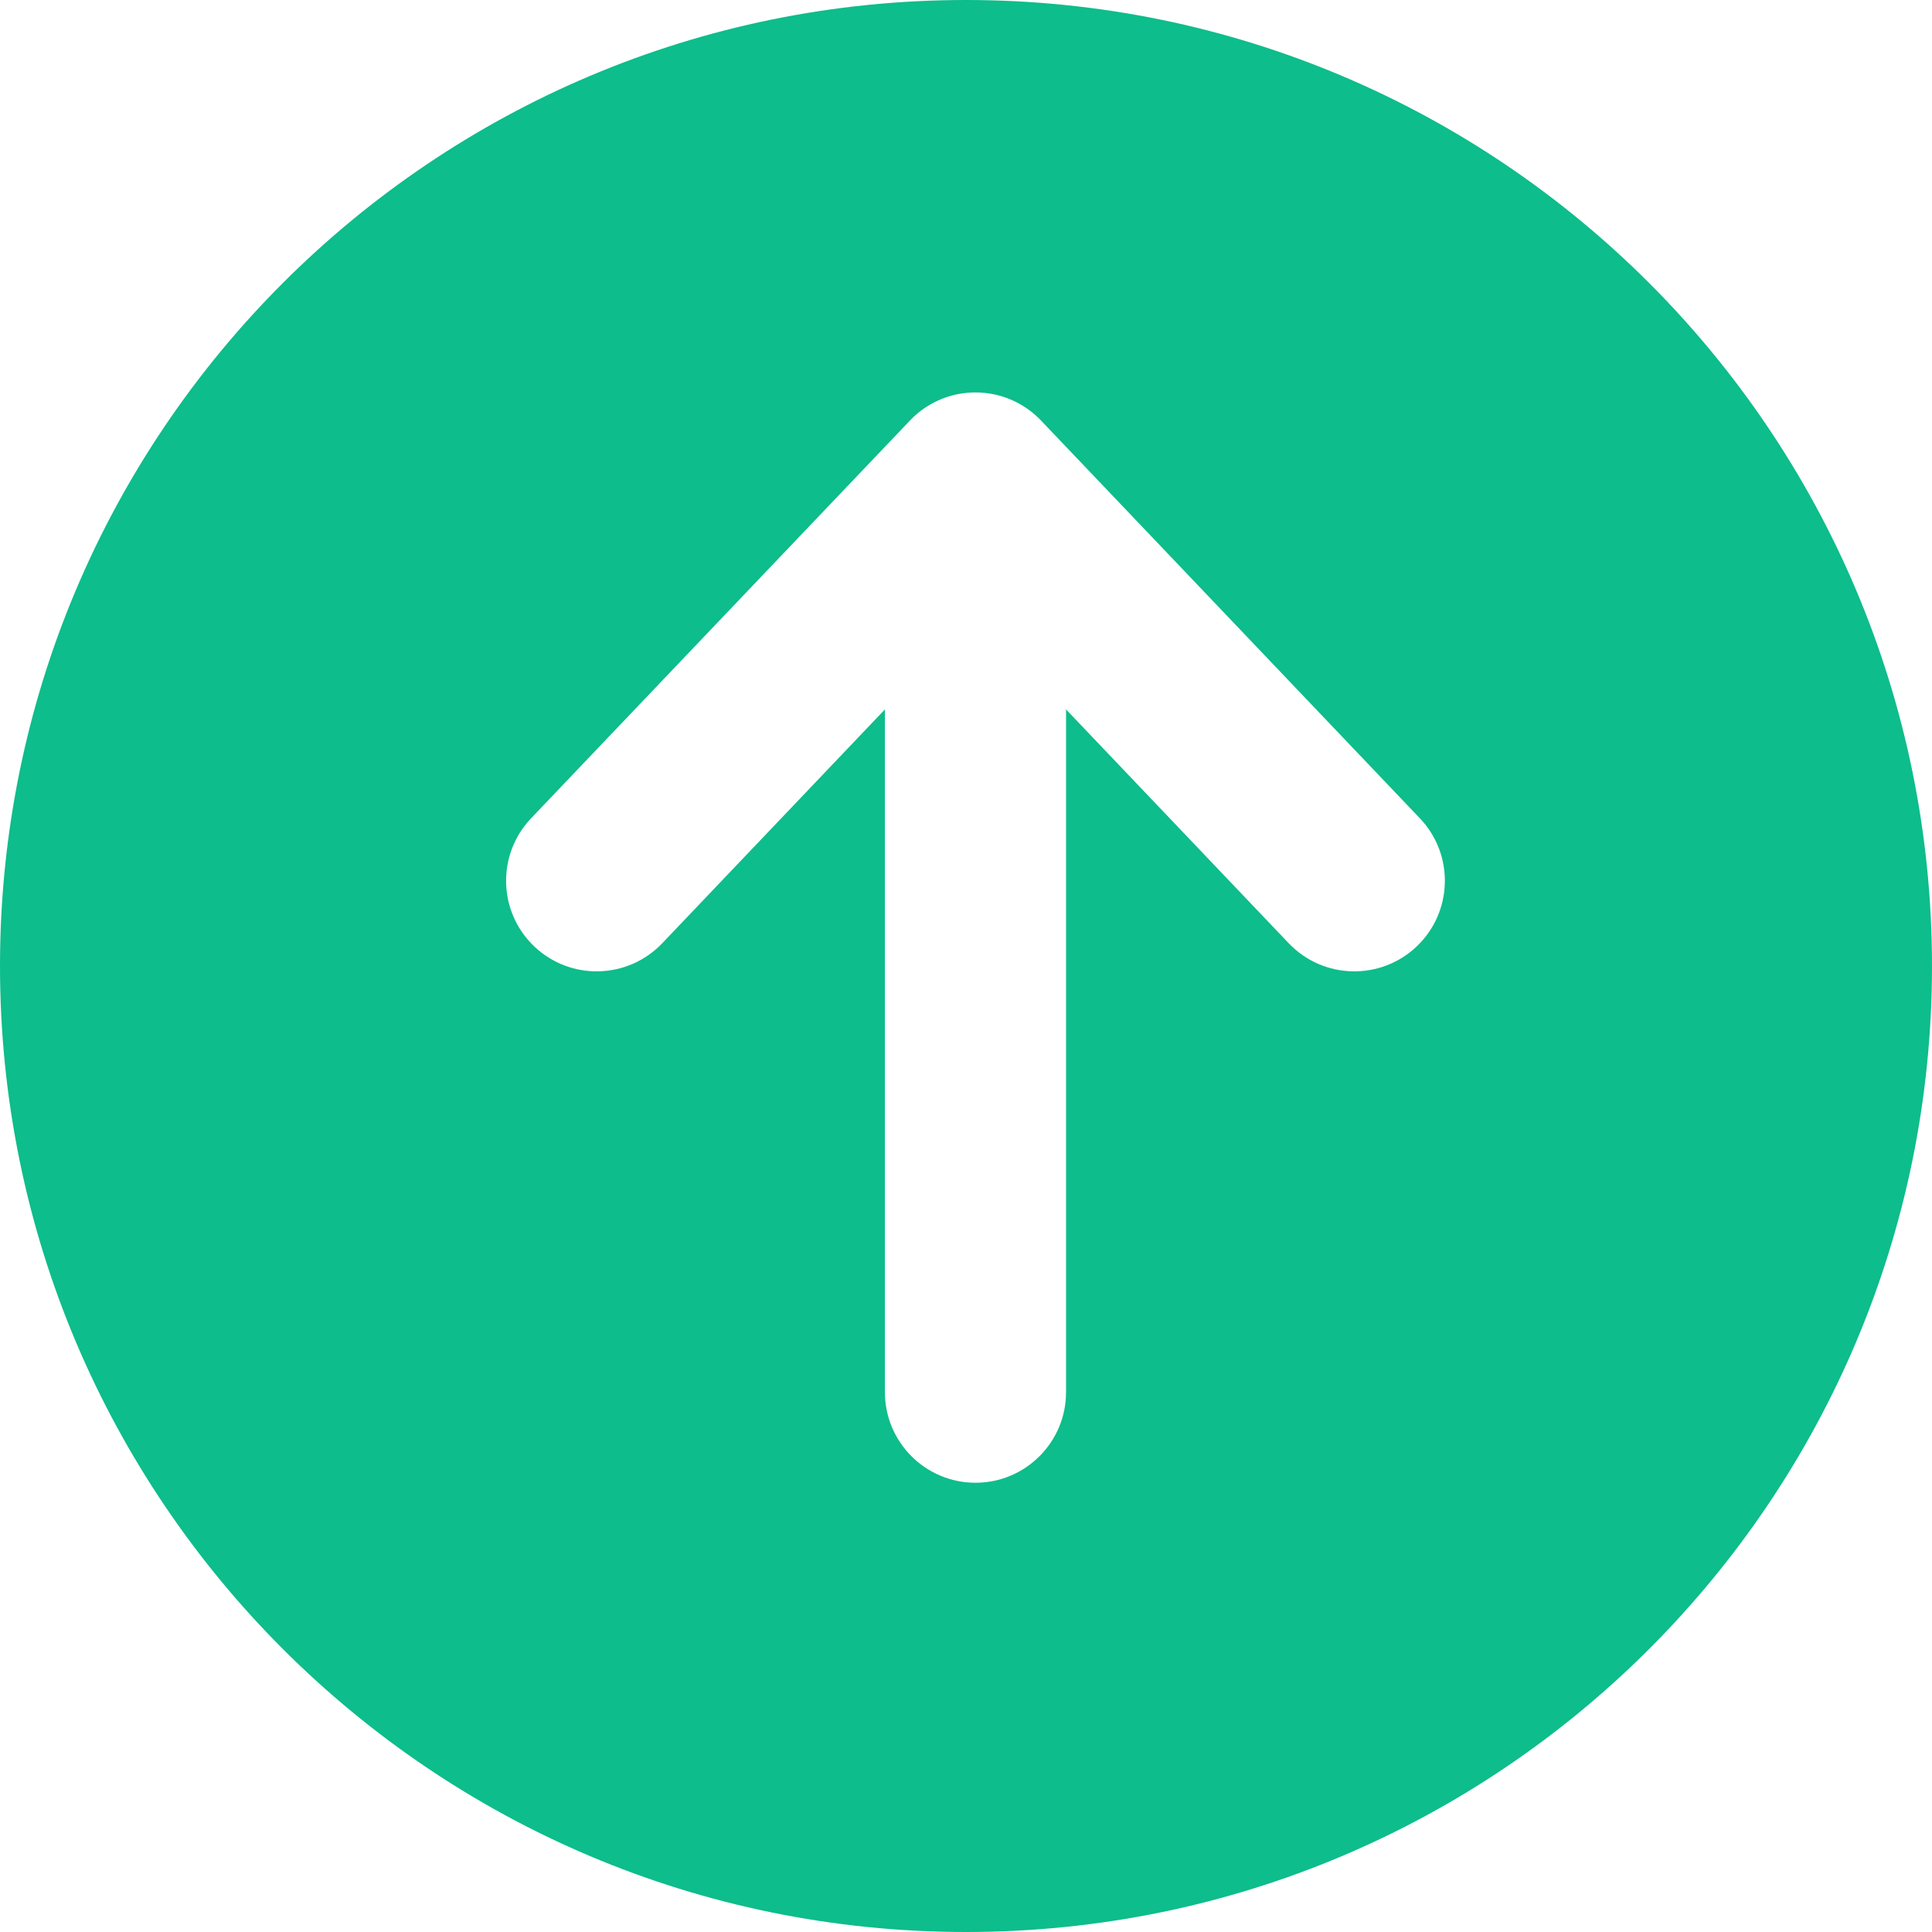
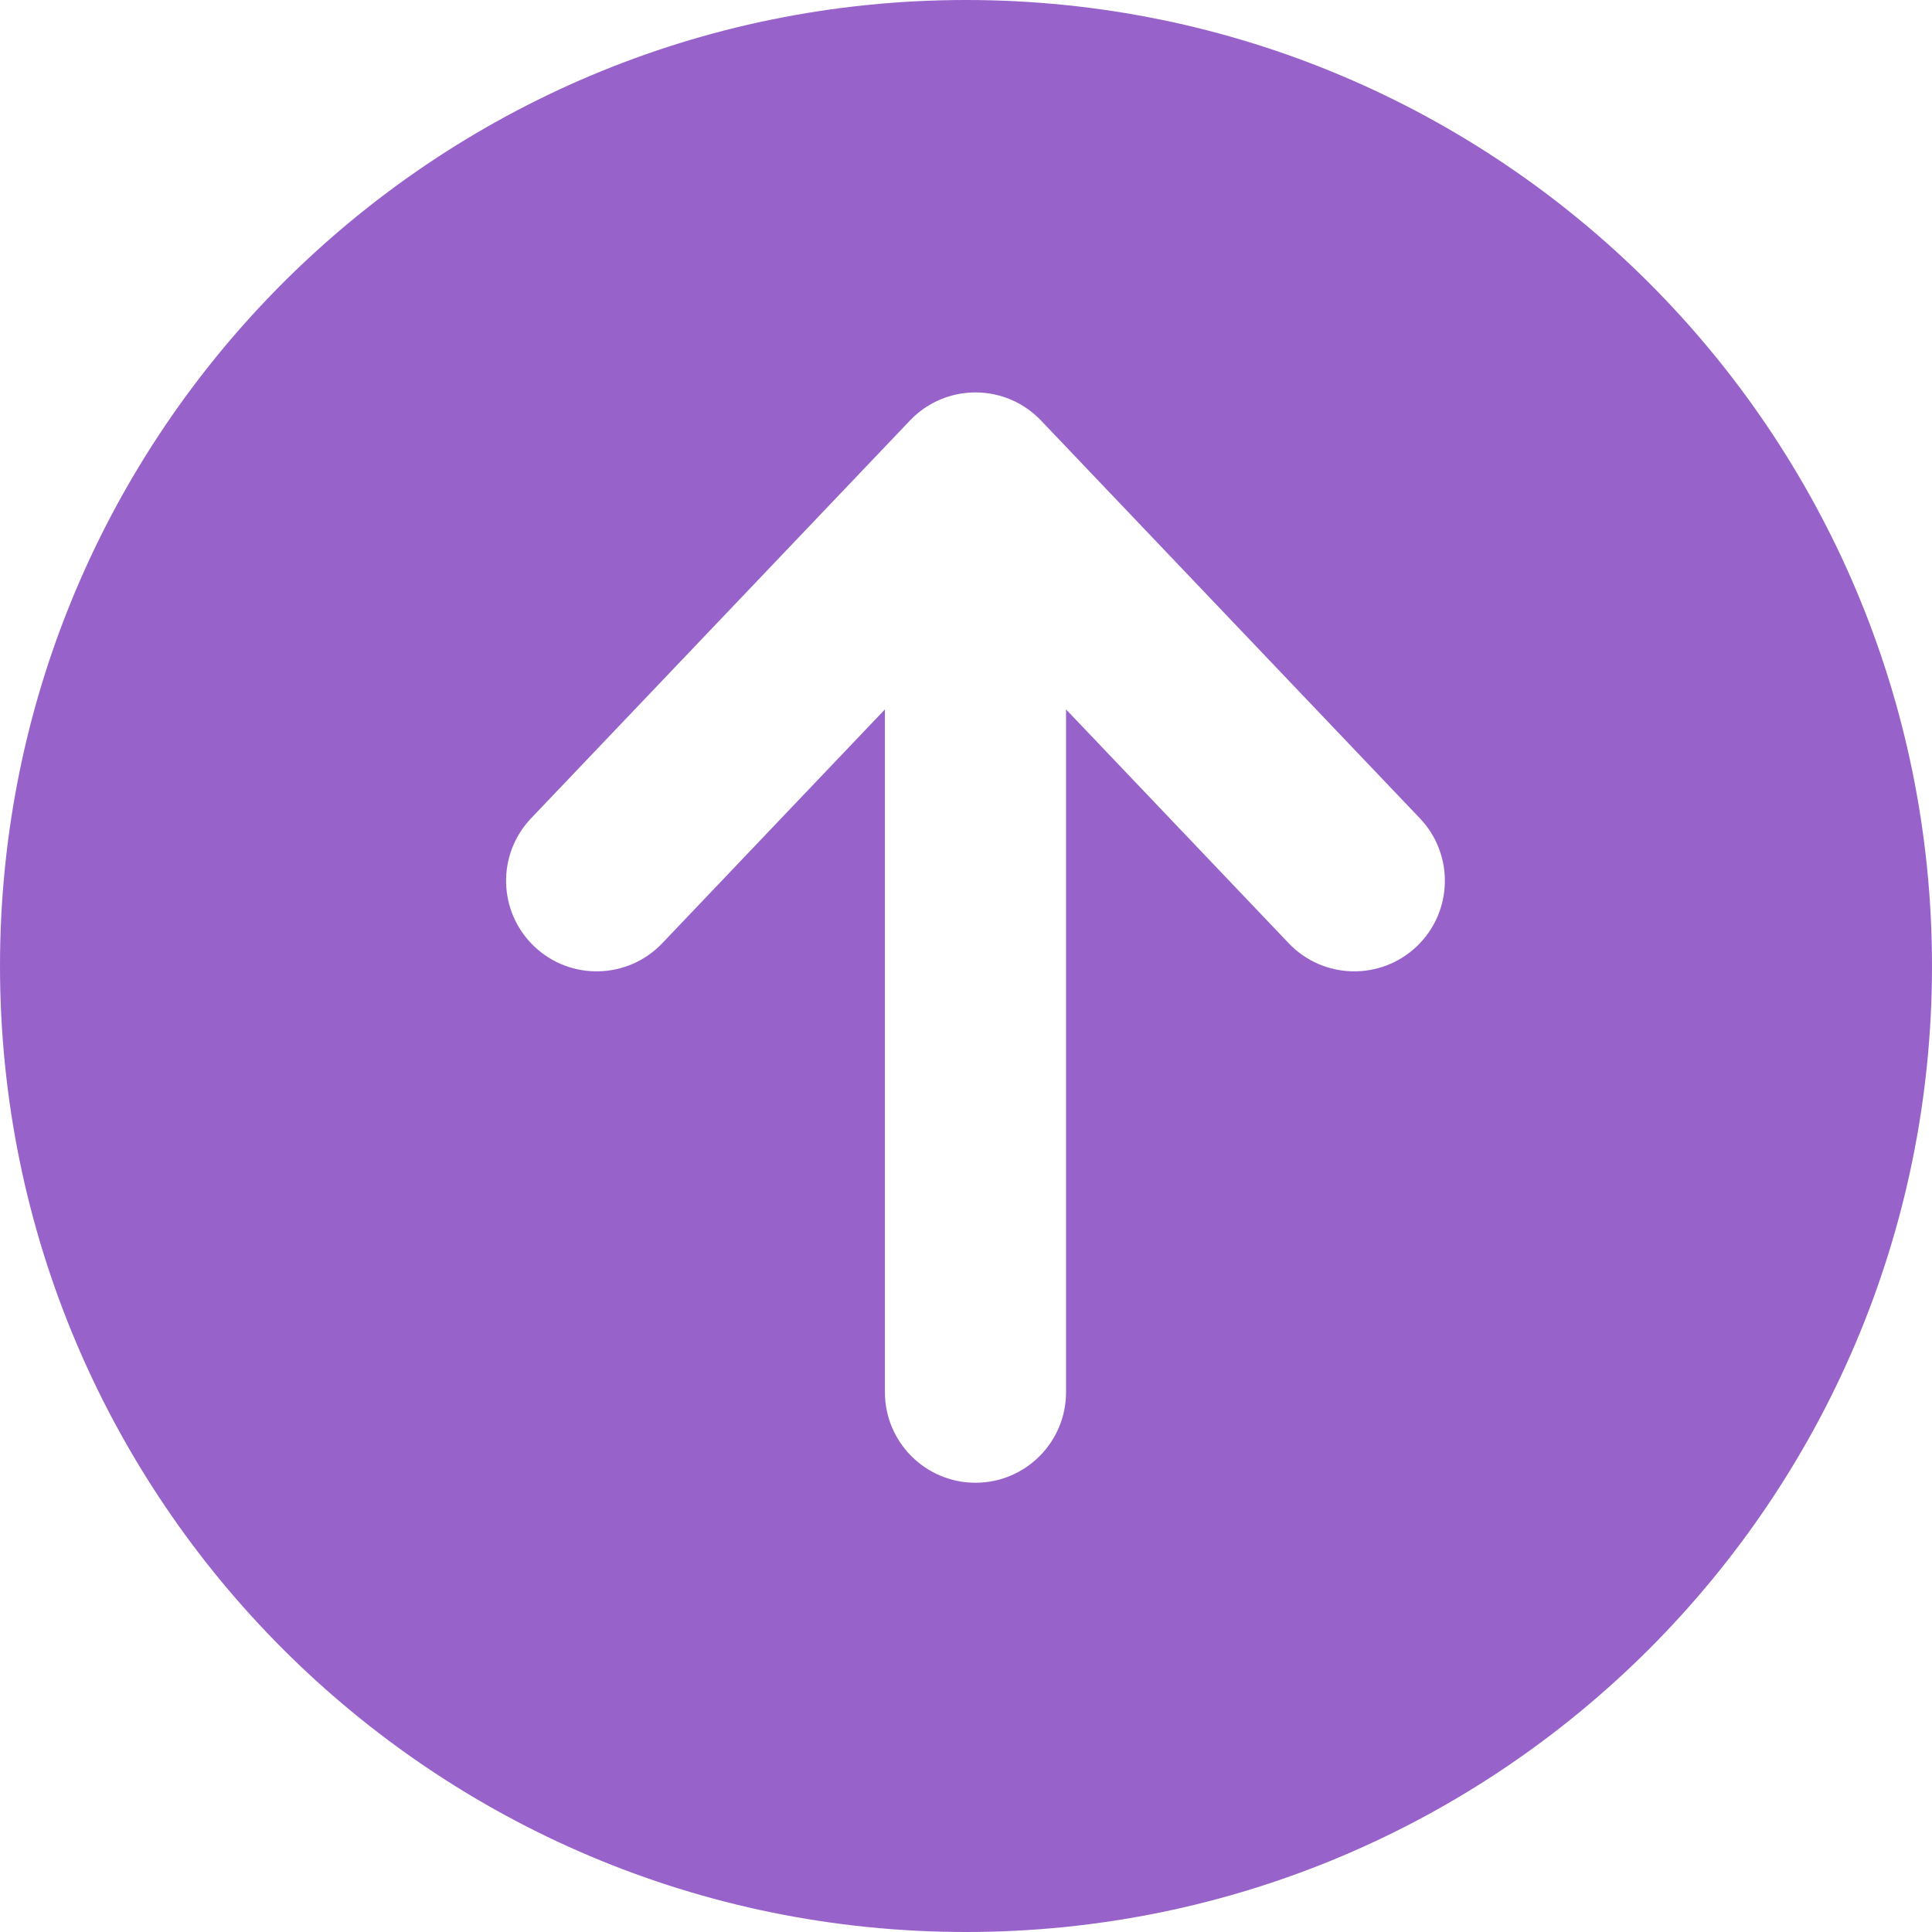
<svg xmlns="http://www.w3.org/2000/svg" width="32" height="32" viewBox="0 0 32 32" fill="none">
-   <path fill-rule="evenodd" clip-rule="evenodd" d="M16 0C7.163 0 0 7.163 0 16C0 24.837 7.163 32 16 32C24.837 32 32 24.837 32 16C32 7.163 24.837 0 16 0ZM17.251 6.974C16.977 6.682 16.588 6.5 16.157 6.5C15.793 6.5 15.459 6.63 15.2 6.845C15.155 6.883 15.111 6.923 15.071 6.966L8.796 13.554C8.225 14.154 8.248 15.103 8.848 15.675C9.448 16.246 10.397 16.223 10.969 15.623L14.657 11.75V23.059C14.657 23.887 15.329 24.559 16.157 24.559C16.985 24.559 17.657 23.887 17.657 23.059V11.75L21.345 15.623C21.916 16.223 22.866 16.246 23.466 15.675C24.066 15.103 24.089 14.154 23.518 13.554L17.251 6.974Z" fill="#0DBD8B" />
+   <path fill-rule="evenodd" clip-rule="evenodd" d="M16 0C7.163 0 0 7.163 0 16C0 24.837 7.163 32 16 32C24.837 32 32 24.837 32 16C32 7.163 24.837 0 16 0ZM17.251 6.974C16.977 6.682 16.588 6.5 16.157 6.5C15.793 6.5 15.459 6.63 15.2 6.845C15.155 6.883 15.111 6.923 15.071 6.966L8.796 13.554C8.225 14.154 8.248 15.103 8.848 15.675C9.448 16.246 10.397 16.223 10.969 15.623L14.657 11.75V23.059C14.657 23.887 15.329 24.559 16.157 24.559C16.985 24.559 17.657 23.887 17.657 23.059V11.75L21.345 15.623C21.916 16.223 22.866 16.246 23.466 15.675C24.066 15.103 24.089 14.154 23.518 13.554L17.251 6.974Z" fill="#9763CB" />
</svg>
